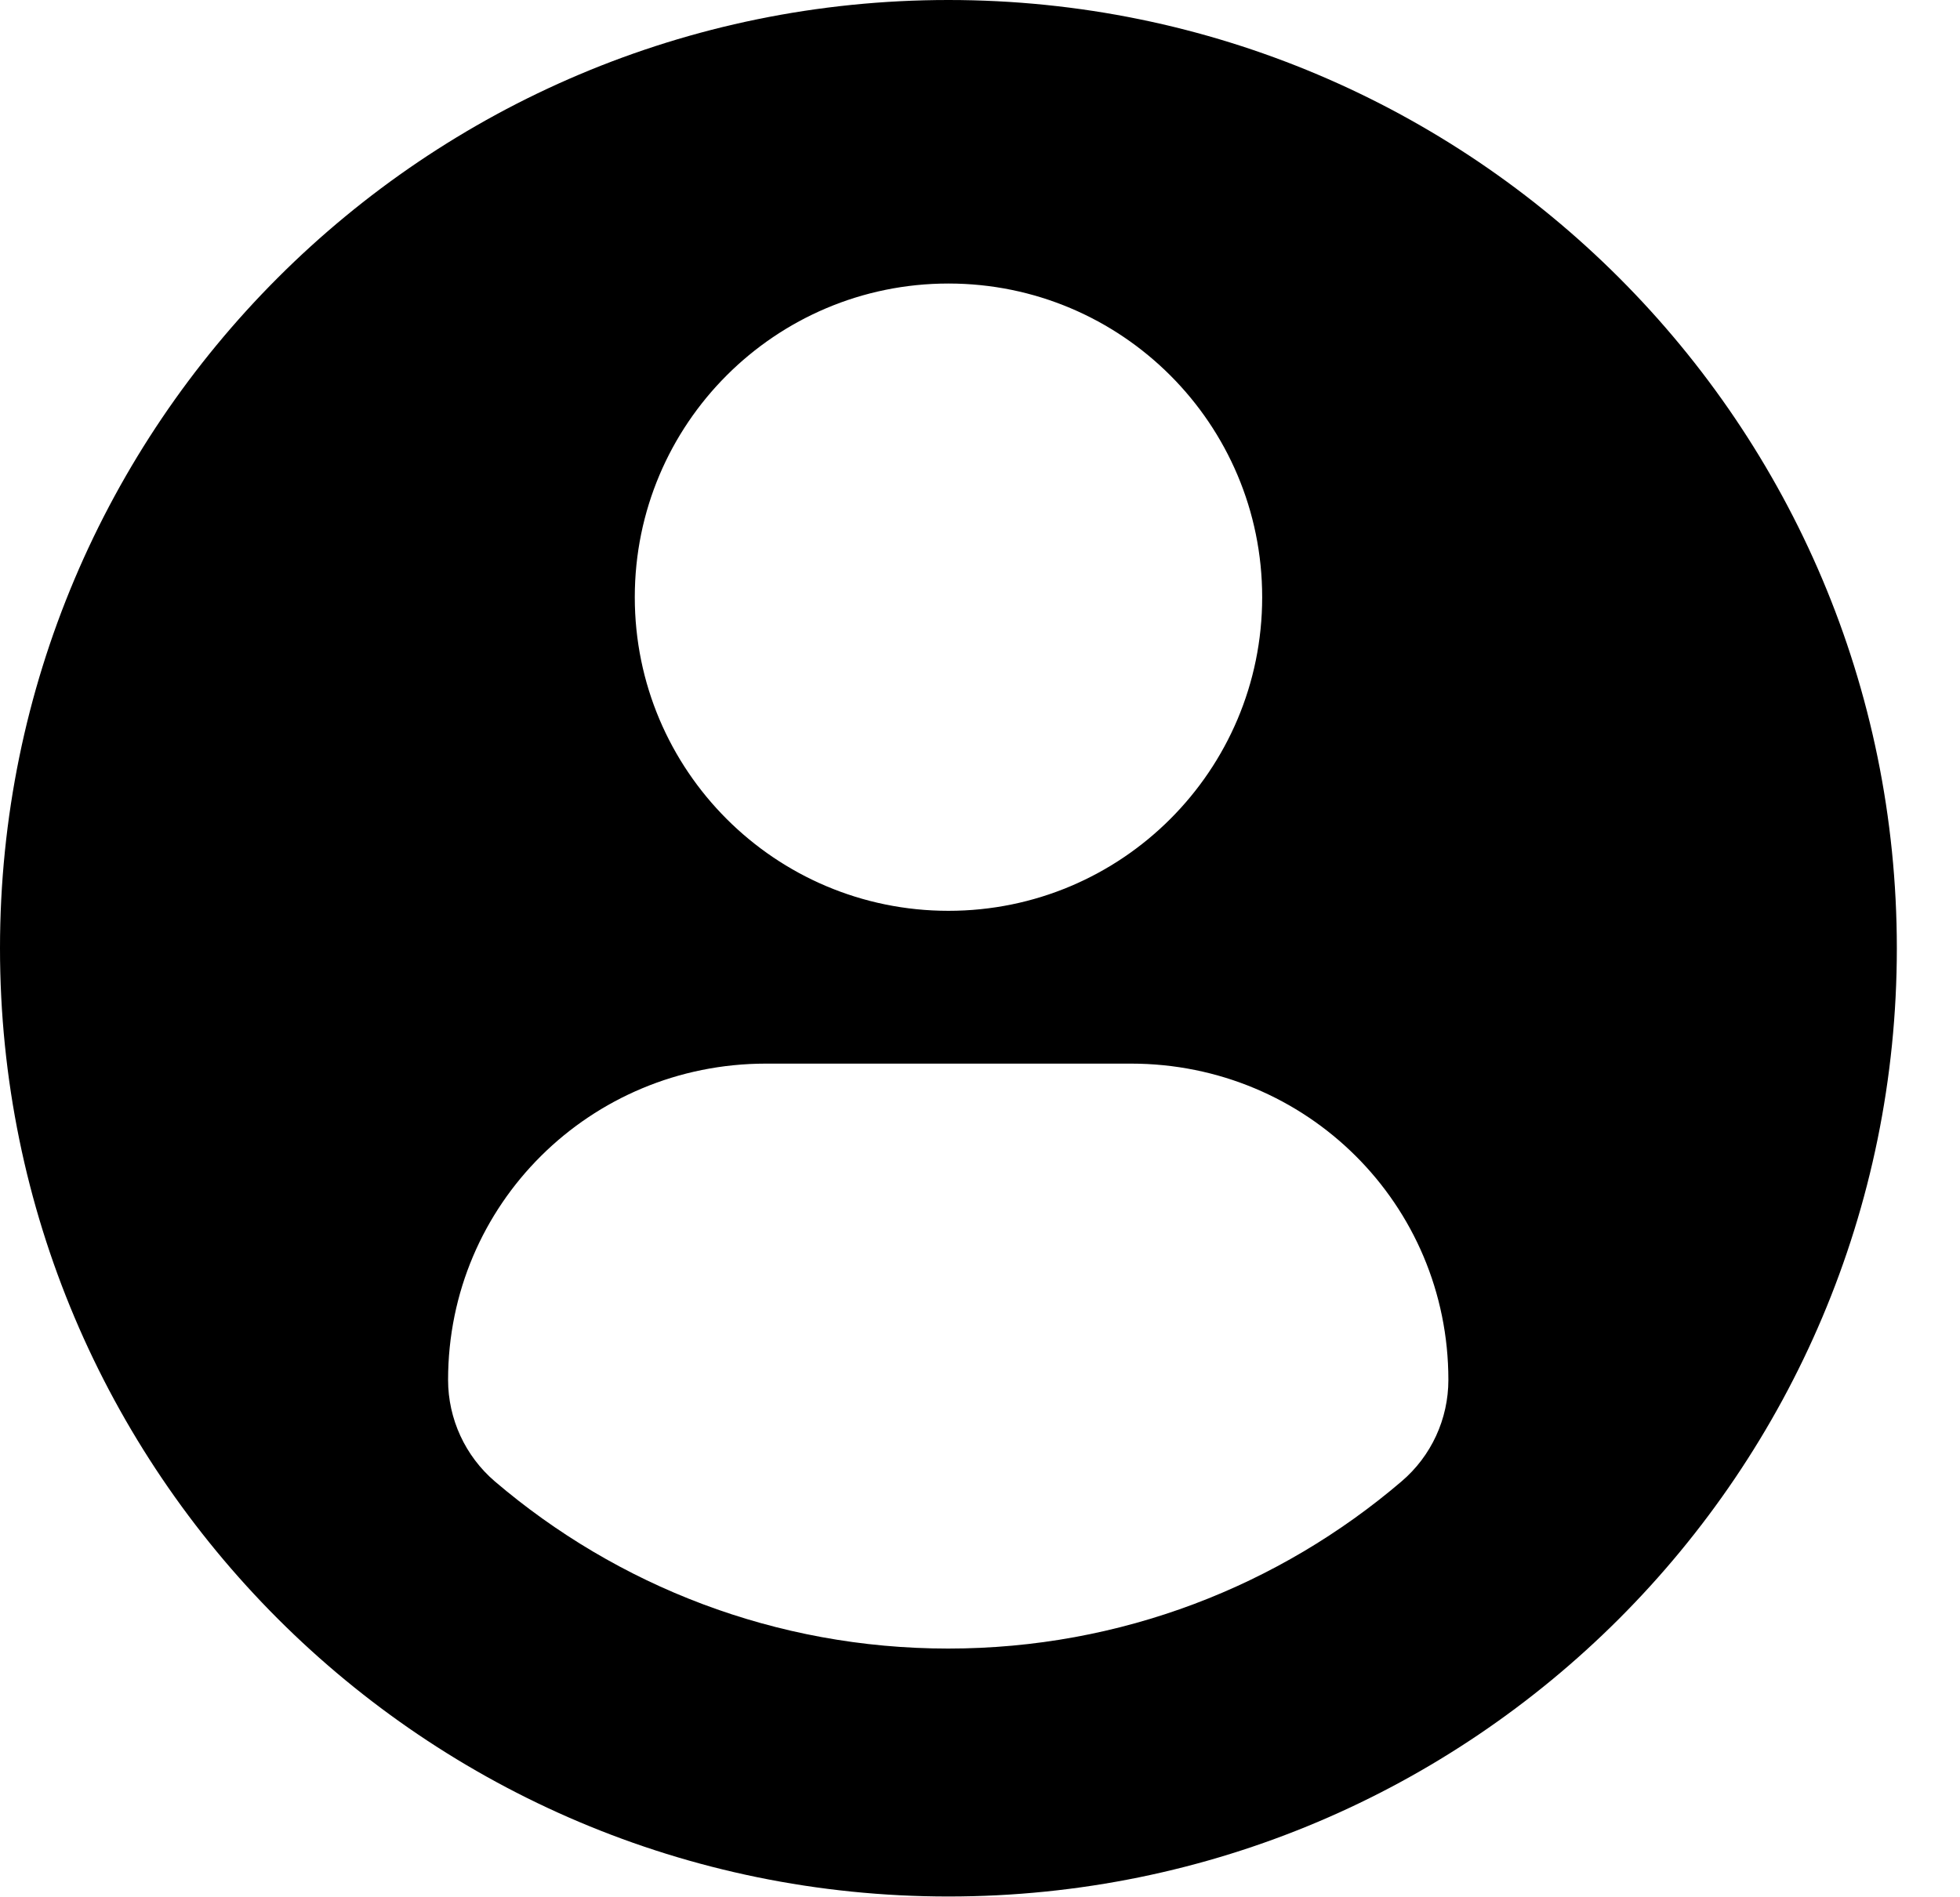
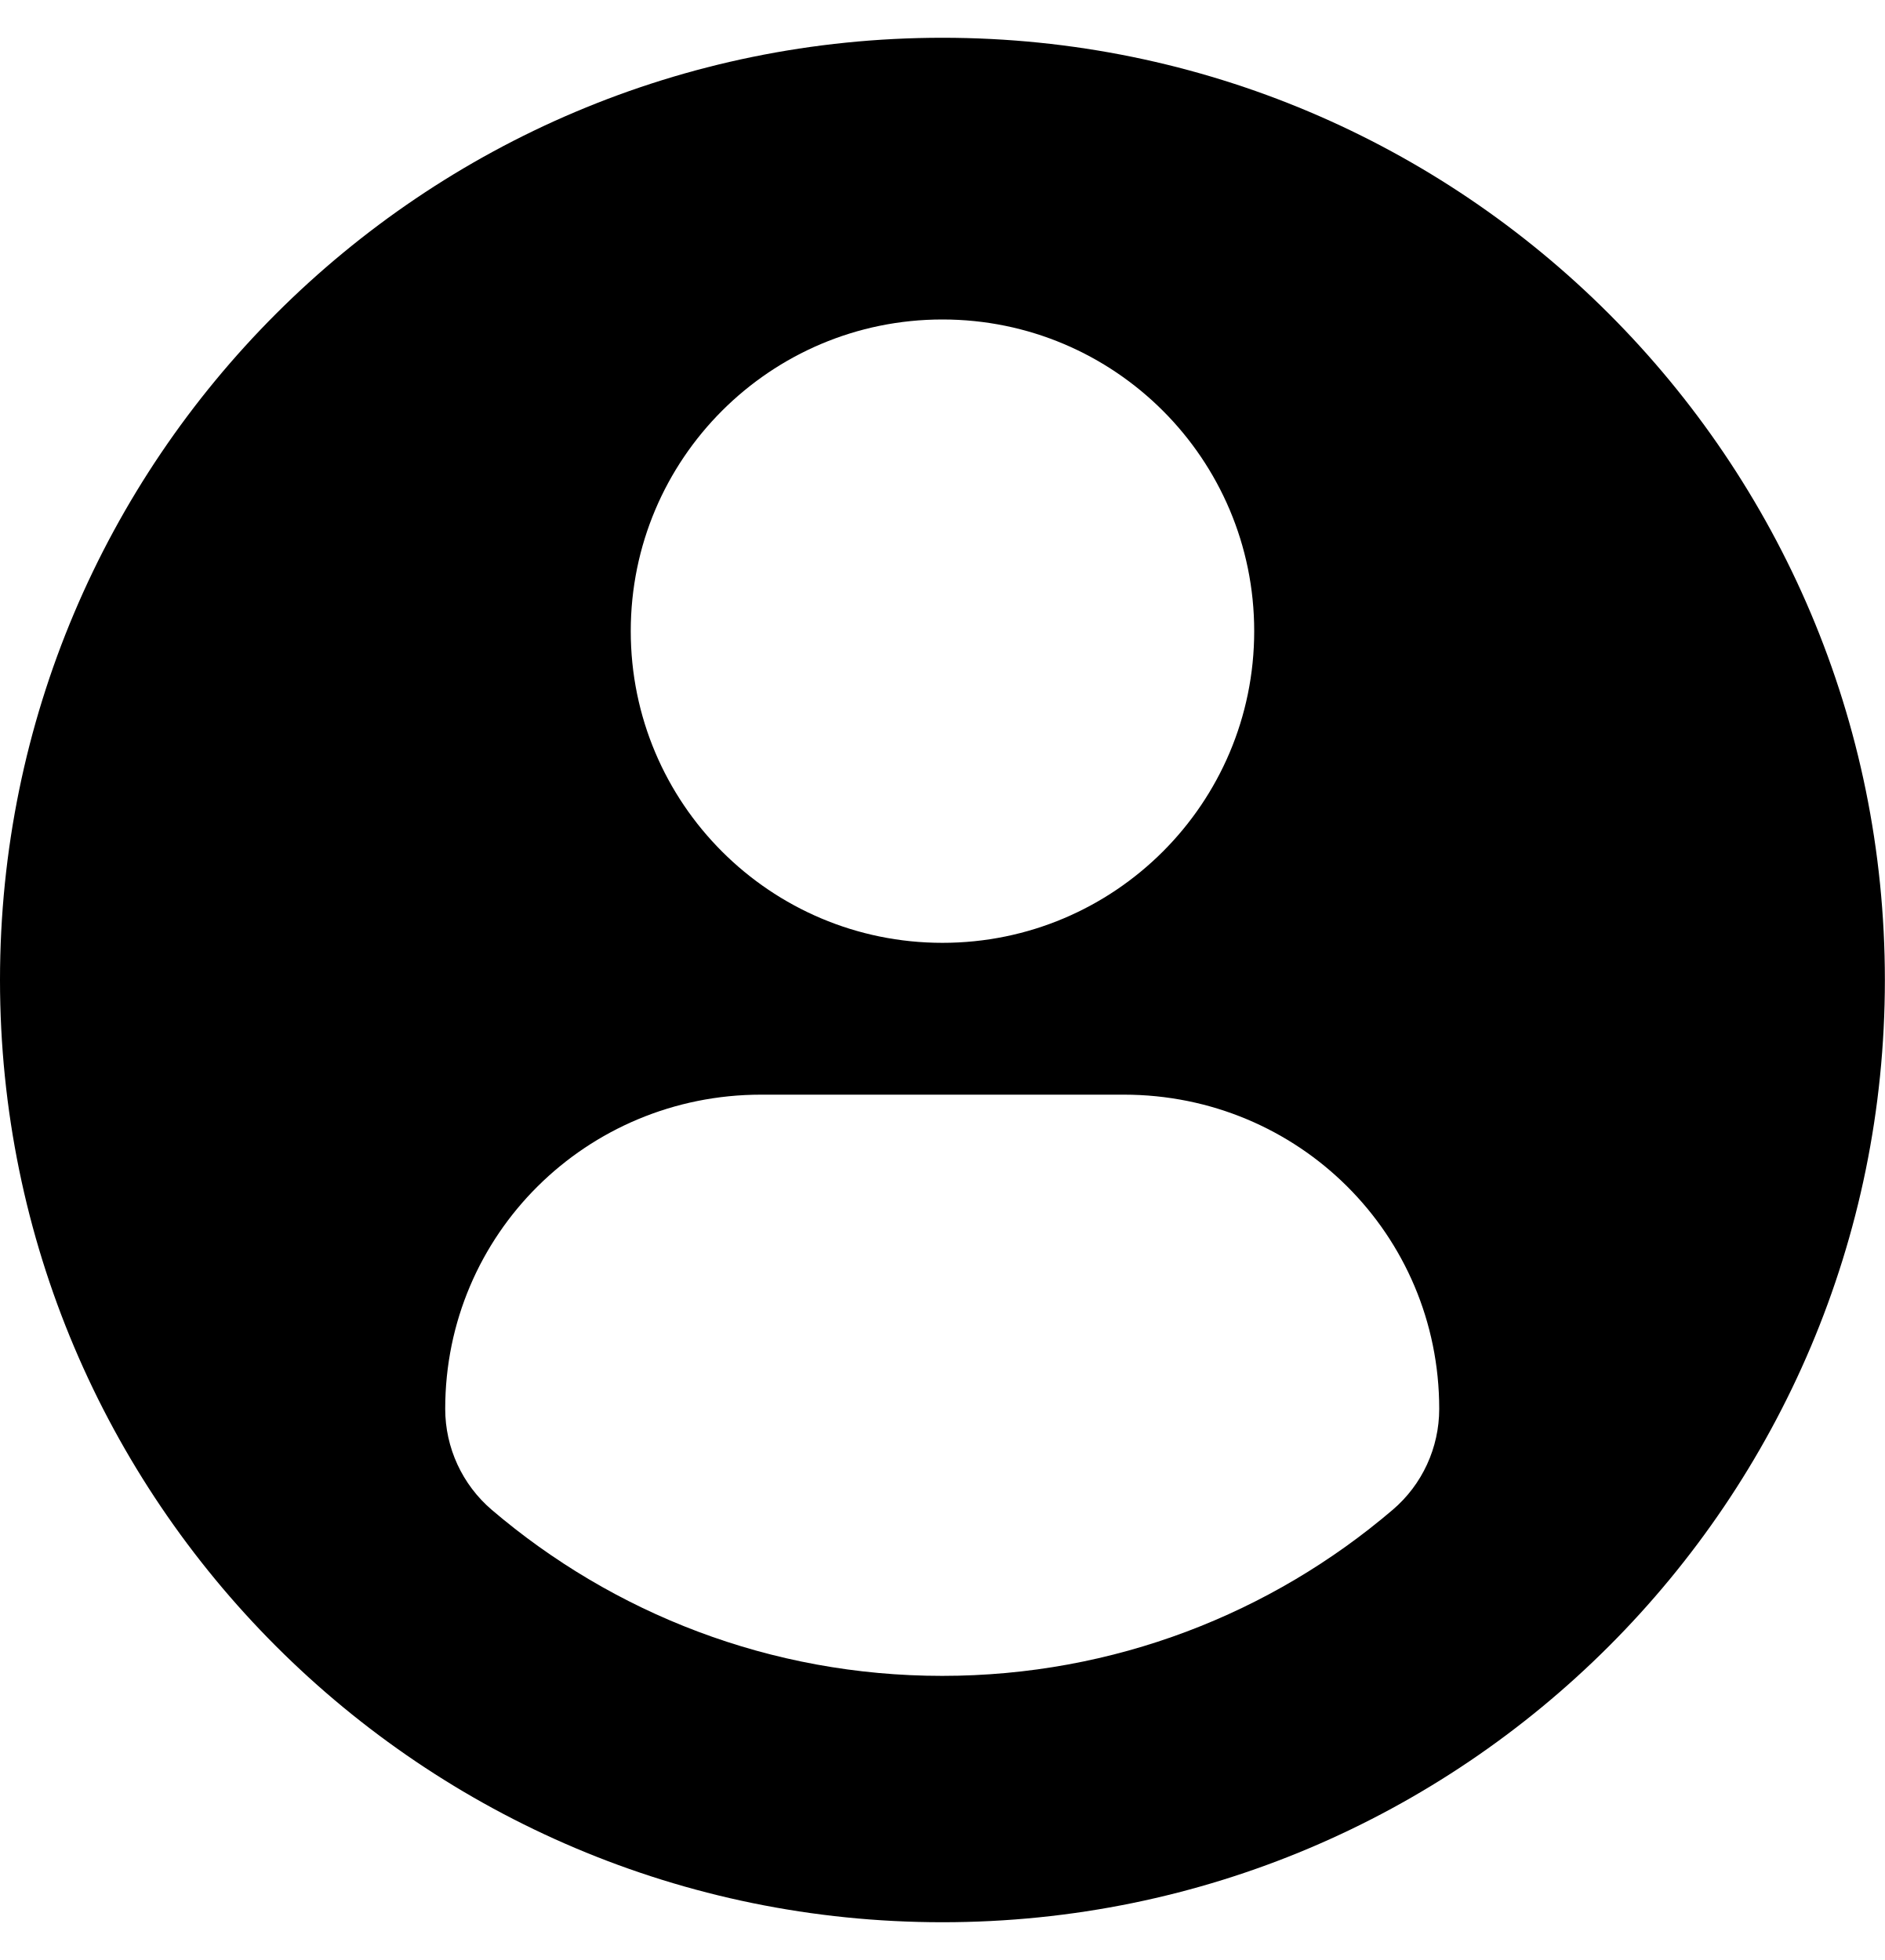
- <svg xmlns="http://www.w3.org/2000/svg" width="31" height="30" viewBox="0 0 31 30" fill="none">
-   <path d="M15.001 0C6.717 0 0 6.716 0 15C0 23.284 6.716 30 15.001 30C23.286 30 30.001 23.284 30.001 15C30.001 6.716 23.286 0 15.001 0ZM15.001 4.485C17.742 4.485 19.963 6.707 19.963 9.447C19.963 12.187 17.742 14.408 15.001 14.408C12.261 14.408 10.04 12.187 10.04 9.447C10.04 6.707 12.261 4.485 15.001 4.485ZM14.997 26.078C12.264 26.078 9.76 25.083 7.828 23.435C7.358 23.033 7.087 22.445 7.087 21.828C7.087 19.049 9.335 16.825 12.115 16.825H17.888C20.668 16.825 22.908 19.049 22.908 21.828C22.908 22.446 22.638 23.033 22.167 23.434C20.236 25.083 17.732 26.078 14.997 26.078Z" fill="black" />
+ <svg xmlns="http://www.w3.org/2000/svg" width="25" height="26" viewBox="0 0 25 26" fill="none">
+   <path d="M12.5 0.501C5.597 0.501 0 6.097 0 13C0 19.903 5.597 25.499 12.5 25.499C19.404 25.499 25 19.903 25 13C25 6.097 19.404 0.501 12.5 0.501ZM12.5 4.238C14.784 4.238 16.635 6.089 16.635 8.372C16.635 10.656 14.784 12.507 12.5 12.507C10.217 12.507 8.366 10.656 8.366 8.372C8.366 6.089 10.217 4.238 12.5 4.238ZM12.497 22.231C10.219 22.231 8.133 21.402 6.523 20.029C6.131 19.694 5.905 19.204 5.905 18.689C5.905 16.374 7.779 14.521 10.095 14.521H14.906C17.223 14.521 19.089 16.374 19.089 18.689C19.089 19.204 18.864 19.694 18.472 20.028C16.863 21.402 14.776 22.231 12.497 22.231Z" fill="black" />
</svg>
